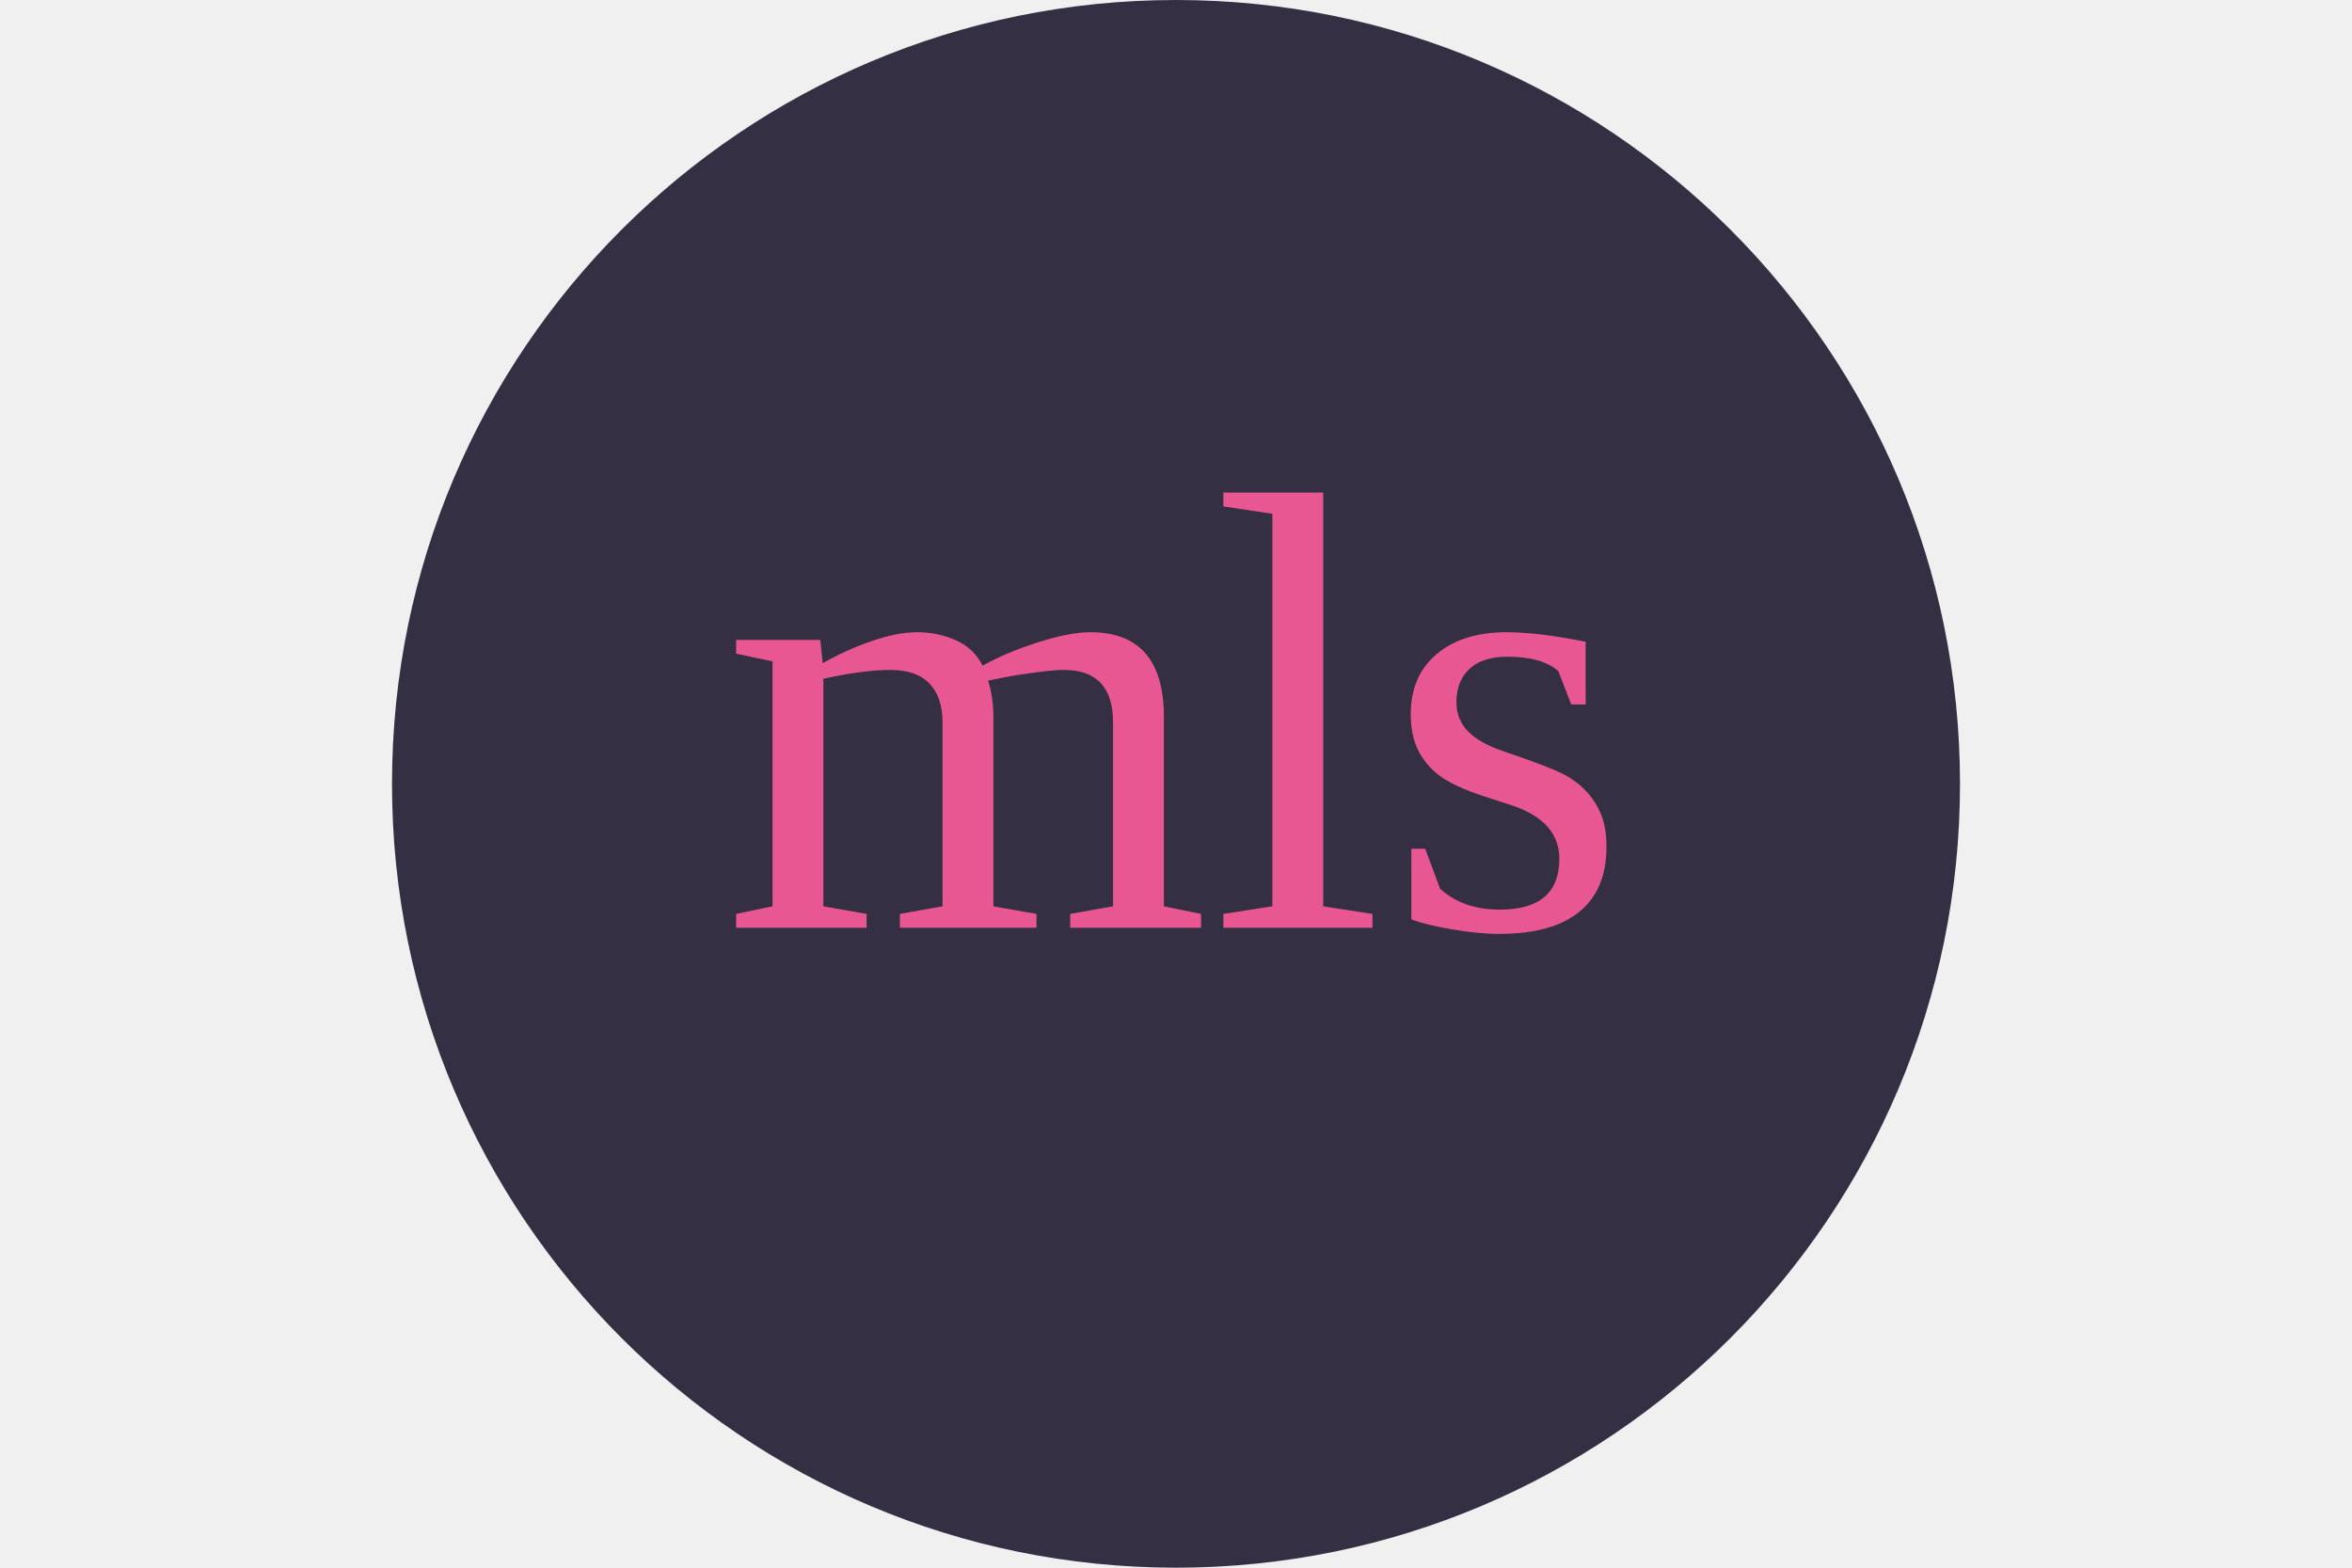
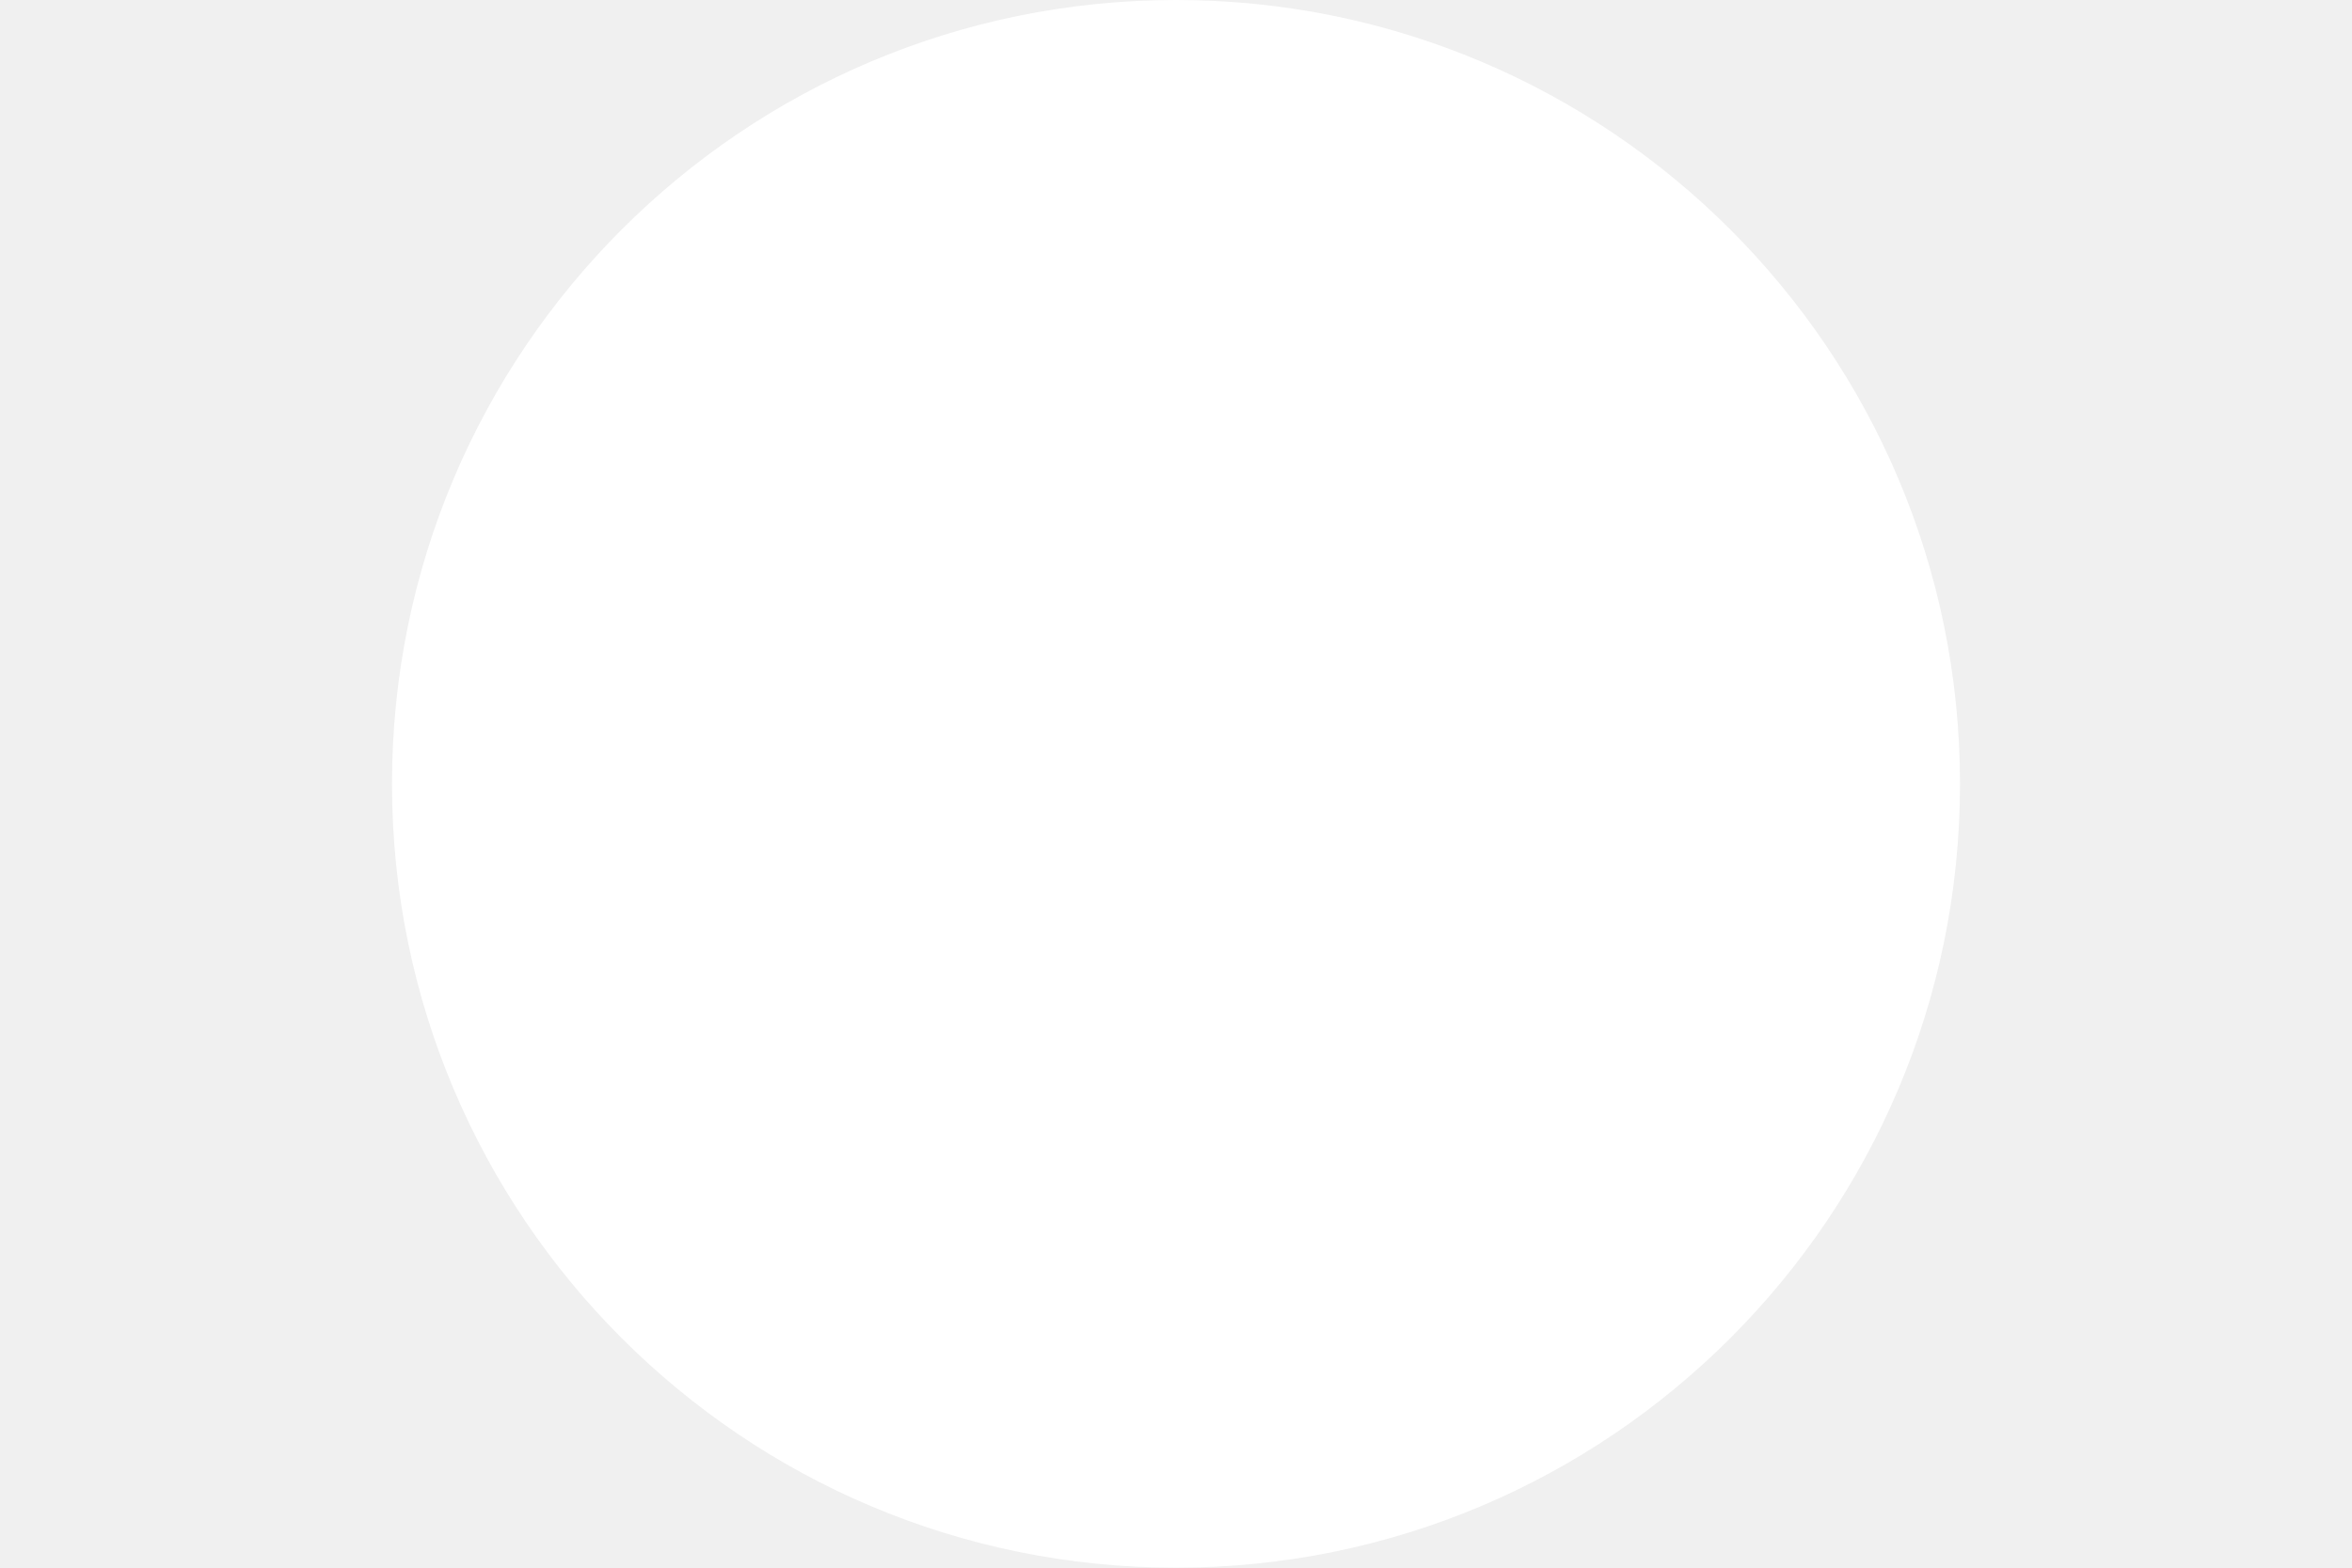
<svg xmlns="http://www.w3.org/2000/svg" version="1.1" width="300" height="200">
-   <circle cx="150" cy="100" r="100" fill="#352F44" />
-   <text x="150" y="100" font-size="80" text-anchor="middle" dominant-baseline="middle" fill="#E95793">mls</text>
+   <circle cx="150" cy="100" r="100" fill="#fff" />
+   <text x="150" y="100" font-size="80" text-anchor="middle" dominant-baseline="middle" fill="#fff">mls</text>
</svg>
